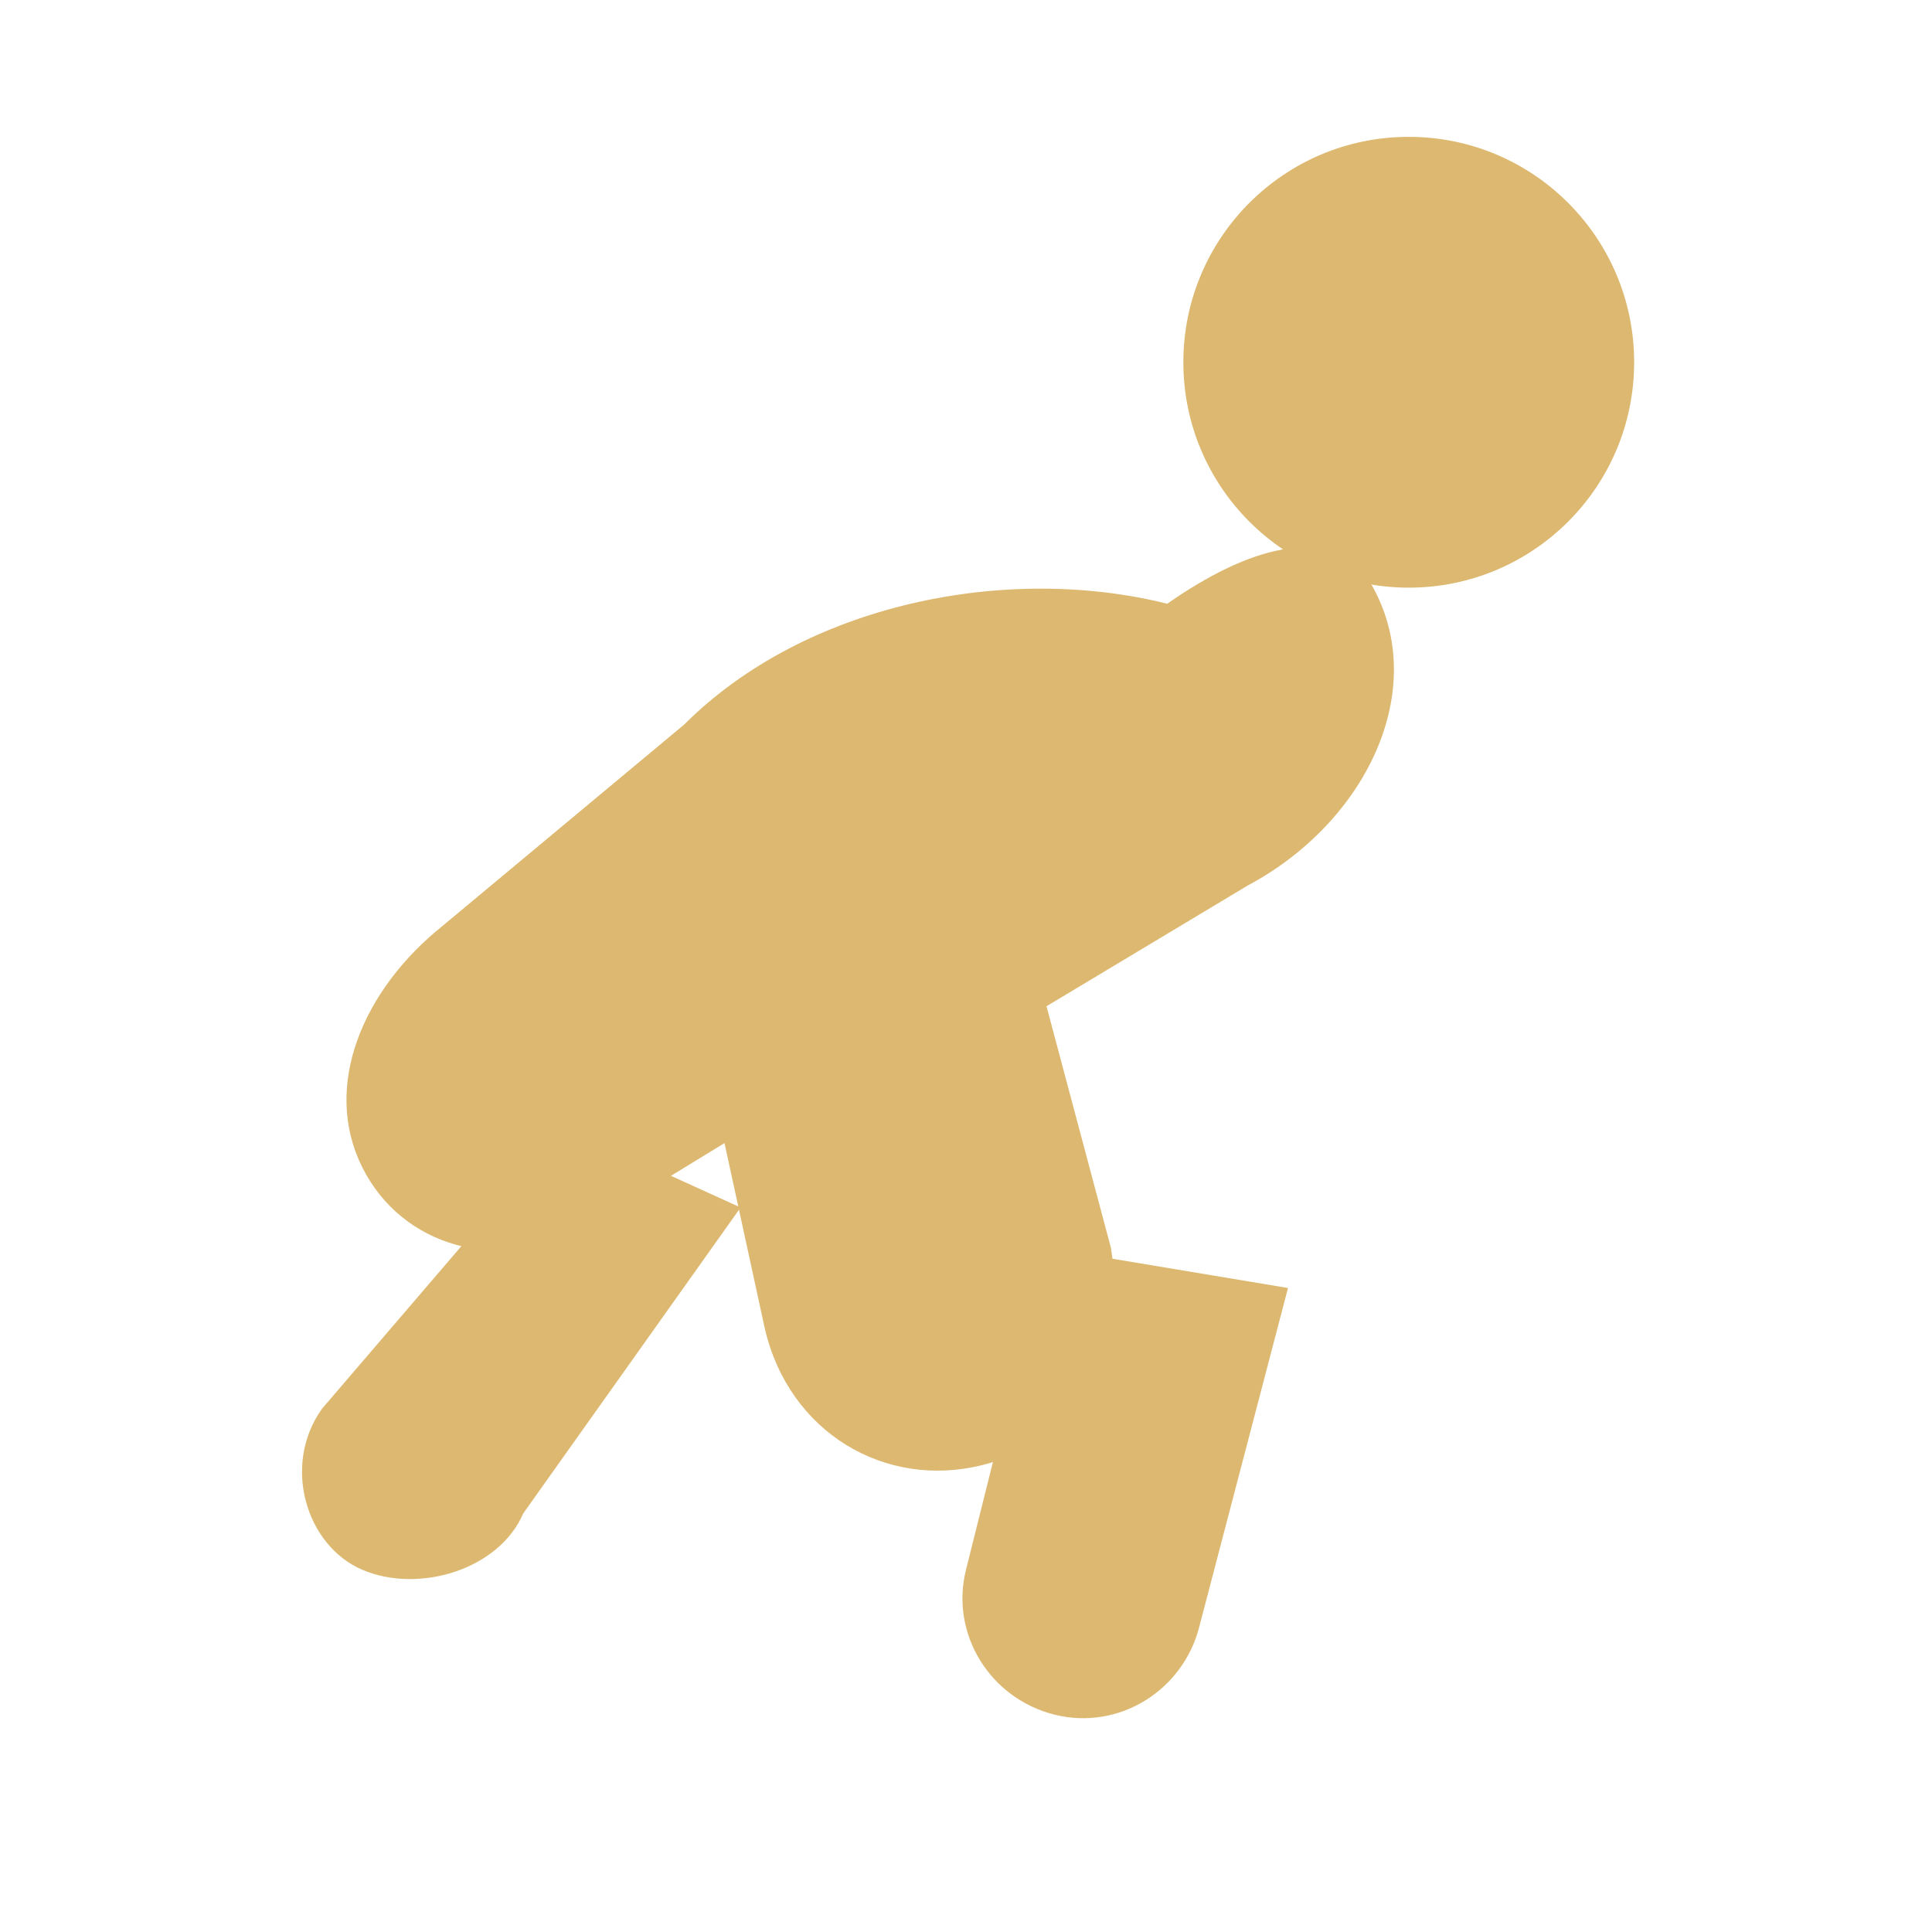
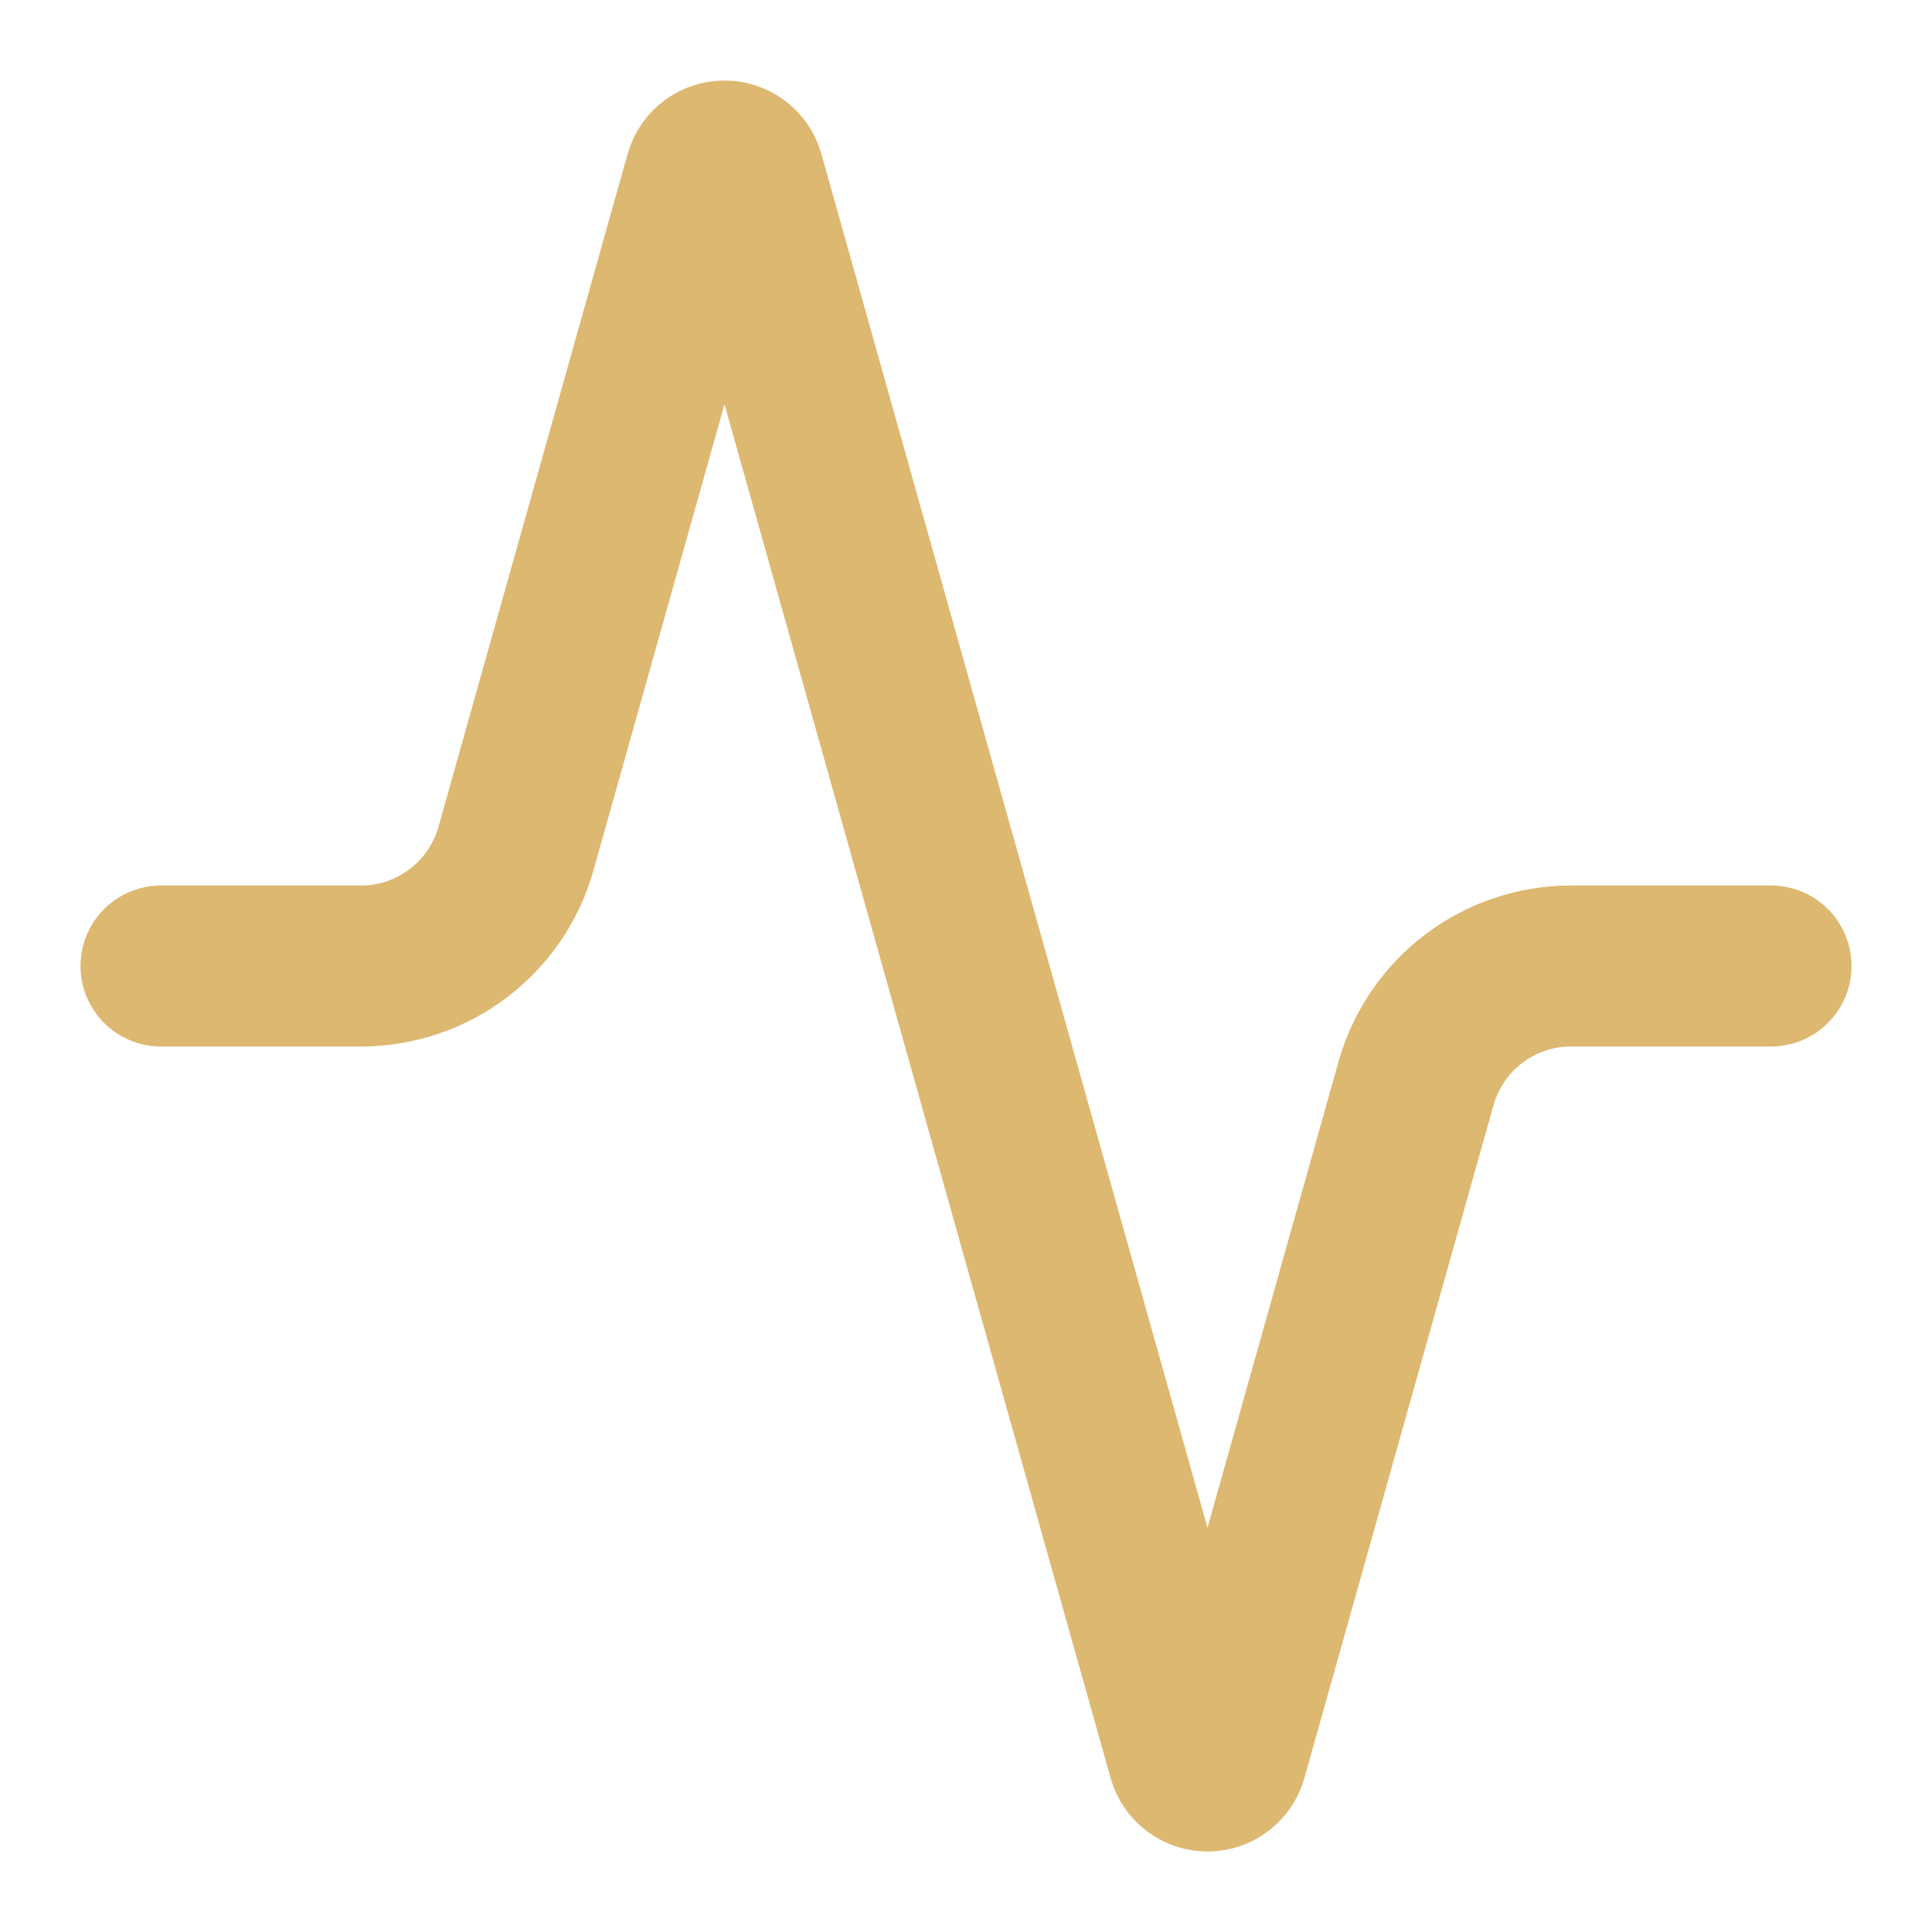
- <svg xmlns="http://www.w3.org/2000/svg" viewBox="0 0 24 24" fill="#DDB870">
-   <circle cx="17.5" cy="4.5" r="2.8" />
-   <path d="M14.5 7.5 C12.5 7 10 7.5 8.5 9 L5.5 11.5 C4.5 12.3 4 13.5 4.5 14.5 C5 15.5 6.2 15.8 7.2 15.3 L9 14.2 L9.5 16.5 C9.8 17.8 11 18.5 12.2 18.2 C13.4 17.9 14 16.7 13.8 15.5 L13 12.5 L15.5 11 C17 10.2 17.8 8.5 17 7.2 C16.5 6.5 15.5 6.8 14.5 7.5 Z" />
-   <path d="M7 14 L4 17.5 C3.5 18.2 3.8 19.2 4.5 19.5 C5.2 19.8 6.2 19.5 6.5 18.8 L9.2 15 Z" />
-   <path d="M13 15.5 L12 19.5 C11.8 20.3 12.3 21.1 13.1 21.3 C13.9 21.5 14.7 21 14.9 20.2 L16 16 Z" />
+ <svg xmlns="http://www.w3.org/2000/svg" viewBox="0 0 24 24" fill="none" stroke="#DDB870" stroke-width="2" stroke-linecap="round" stroke-linejoin="round">
+   <path d="M22 12h-2.48a2 2 0 0 0-1.93 1.46l-2.35 8.36a.25.25 0 0 1-.48 0L9.24 2.18a.25.25 0 0 0-.48 0l-2.35 8.36A2 2 0 0 1 4.49 12H2" />
</svg>
